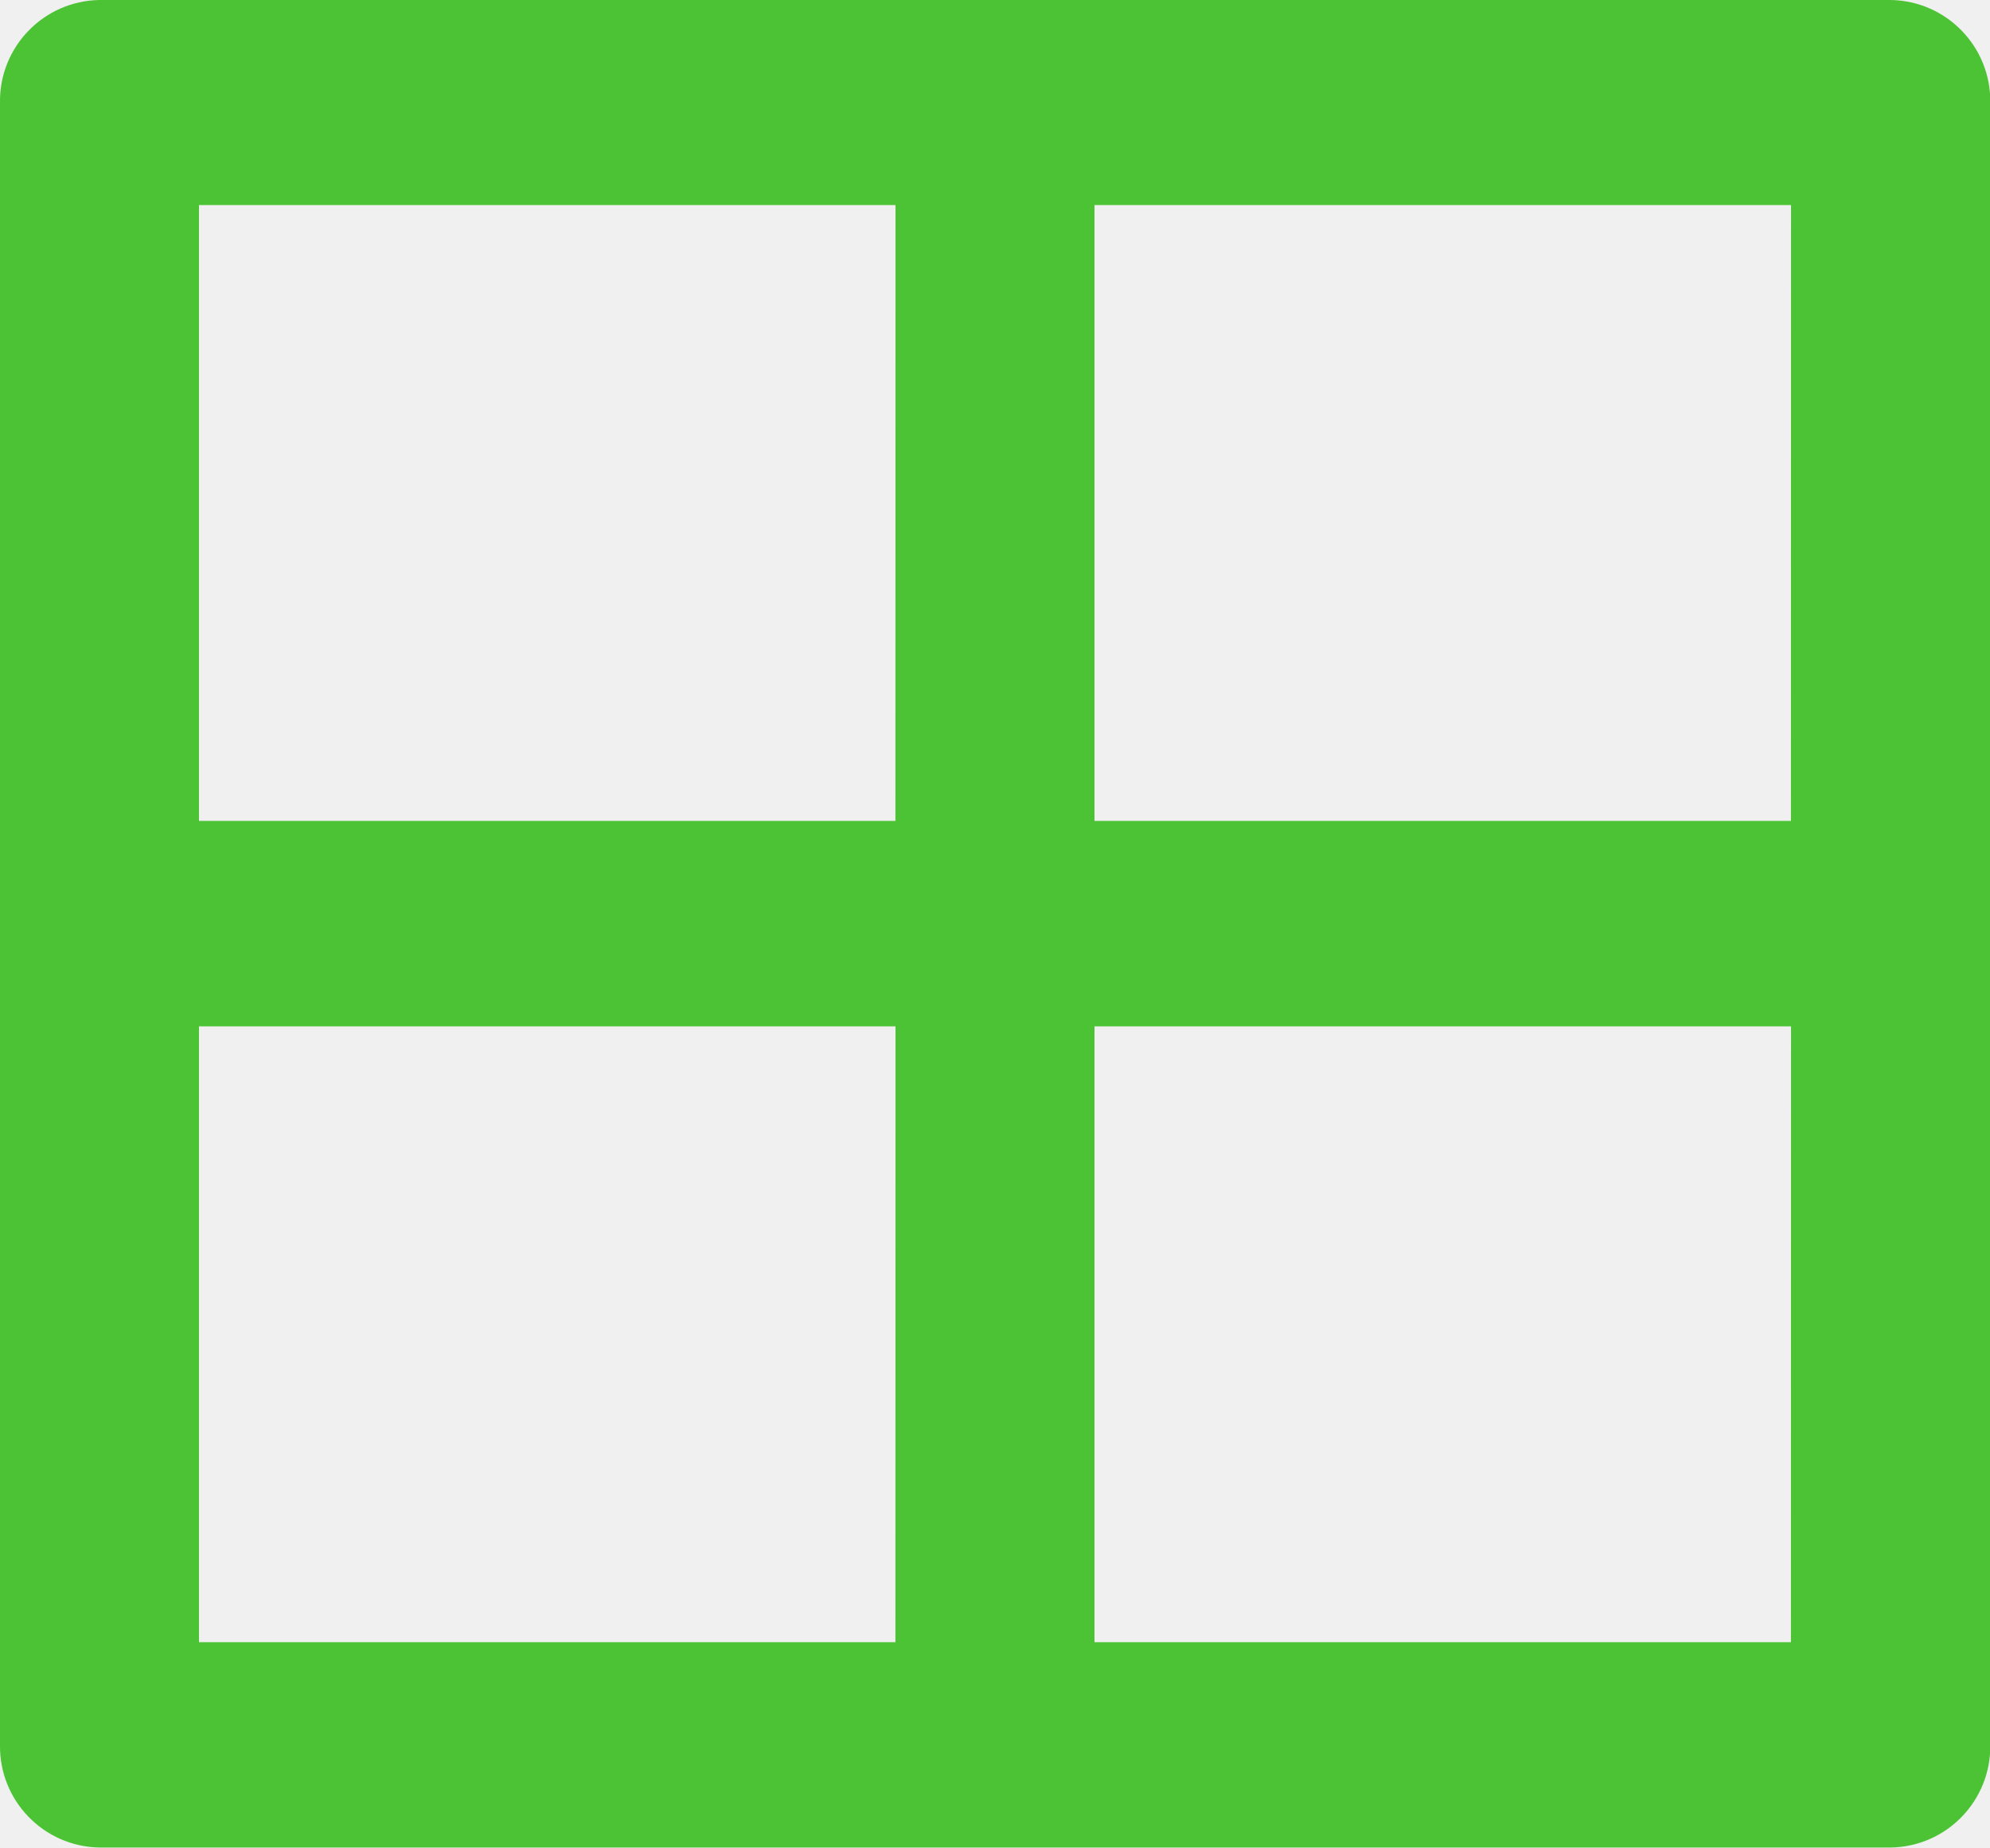
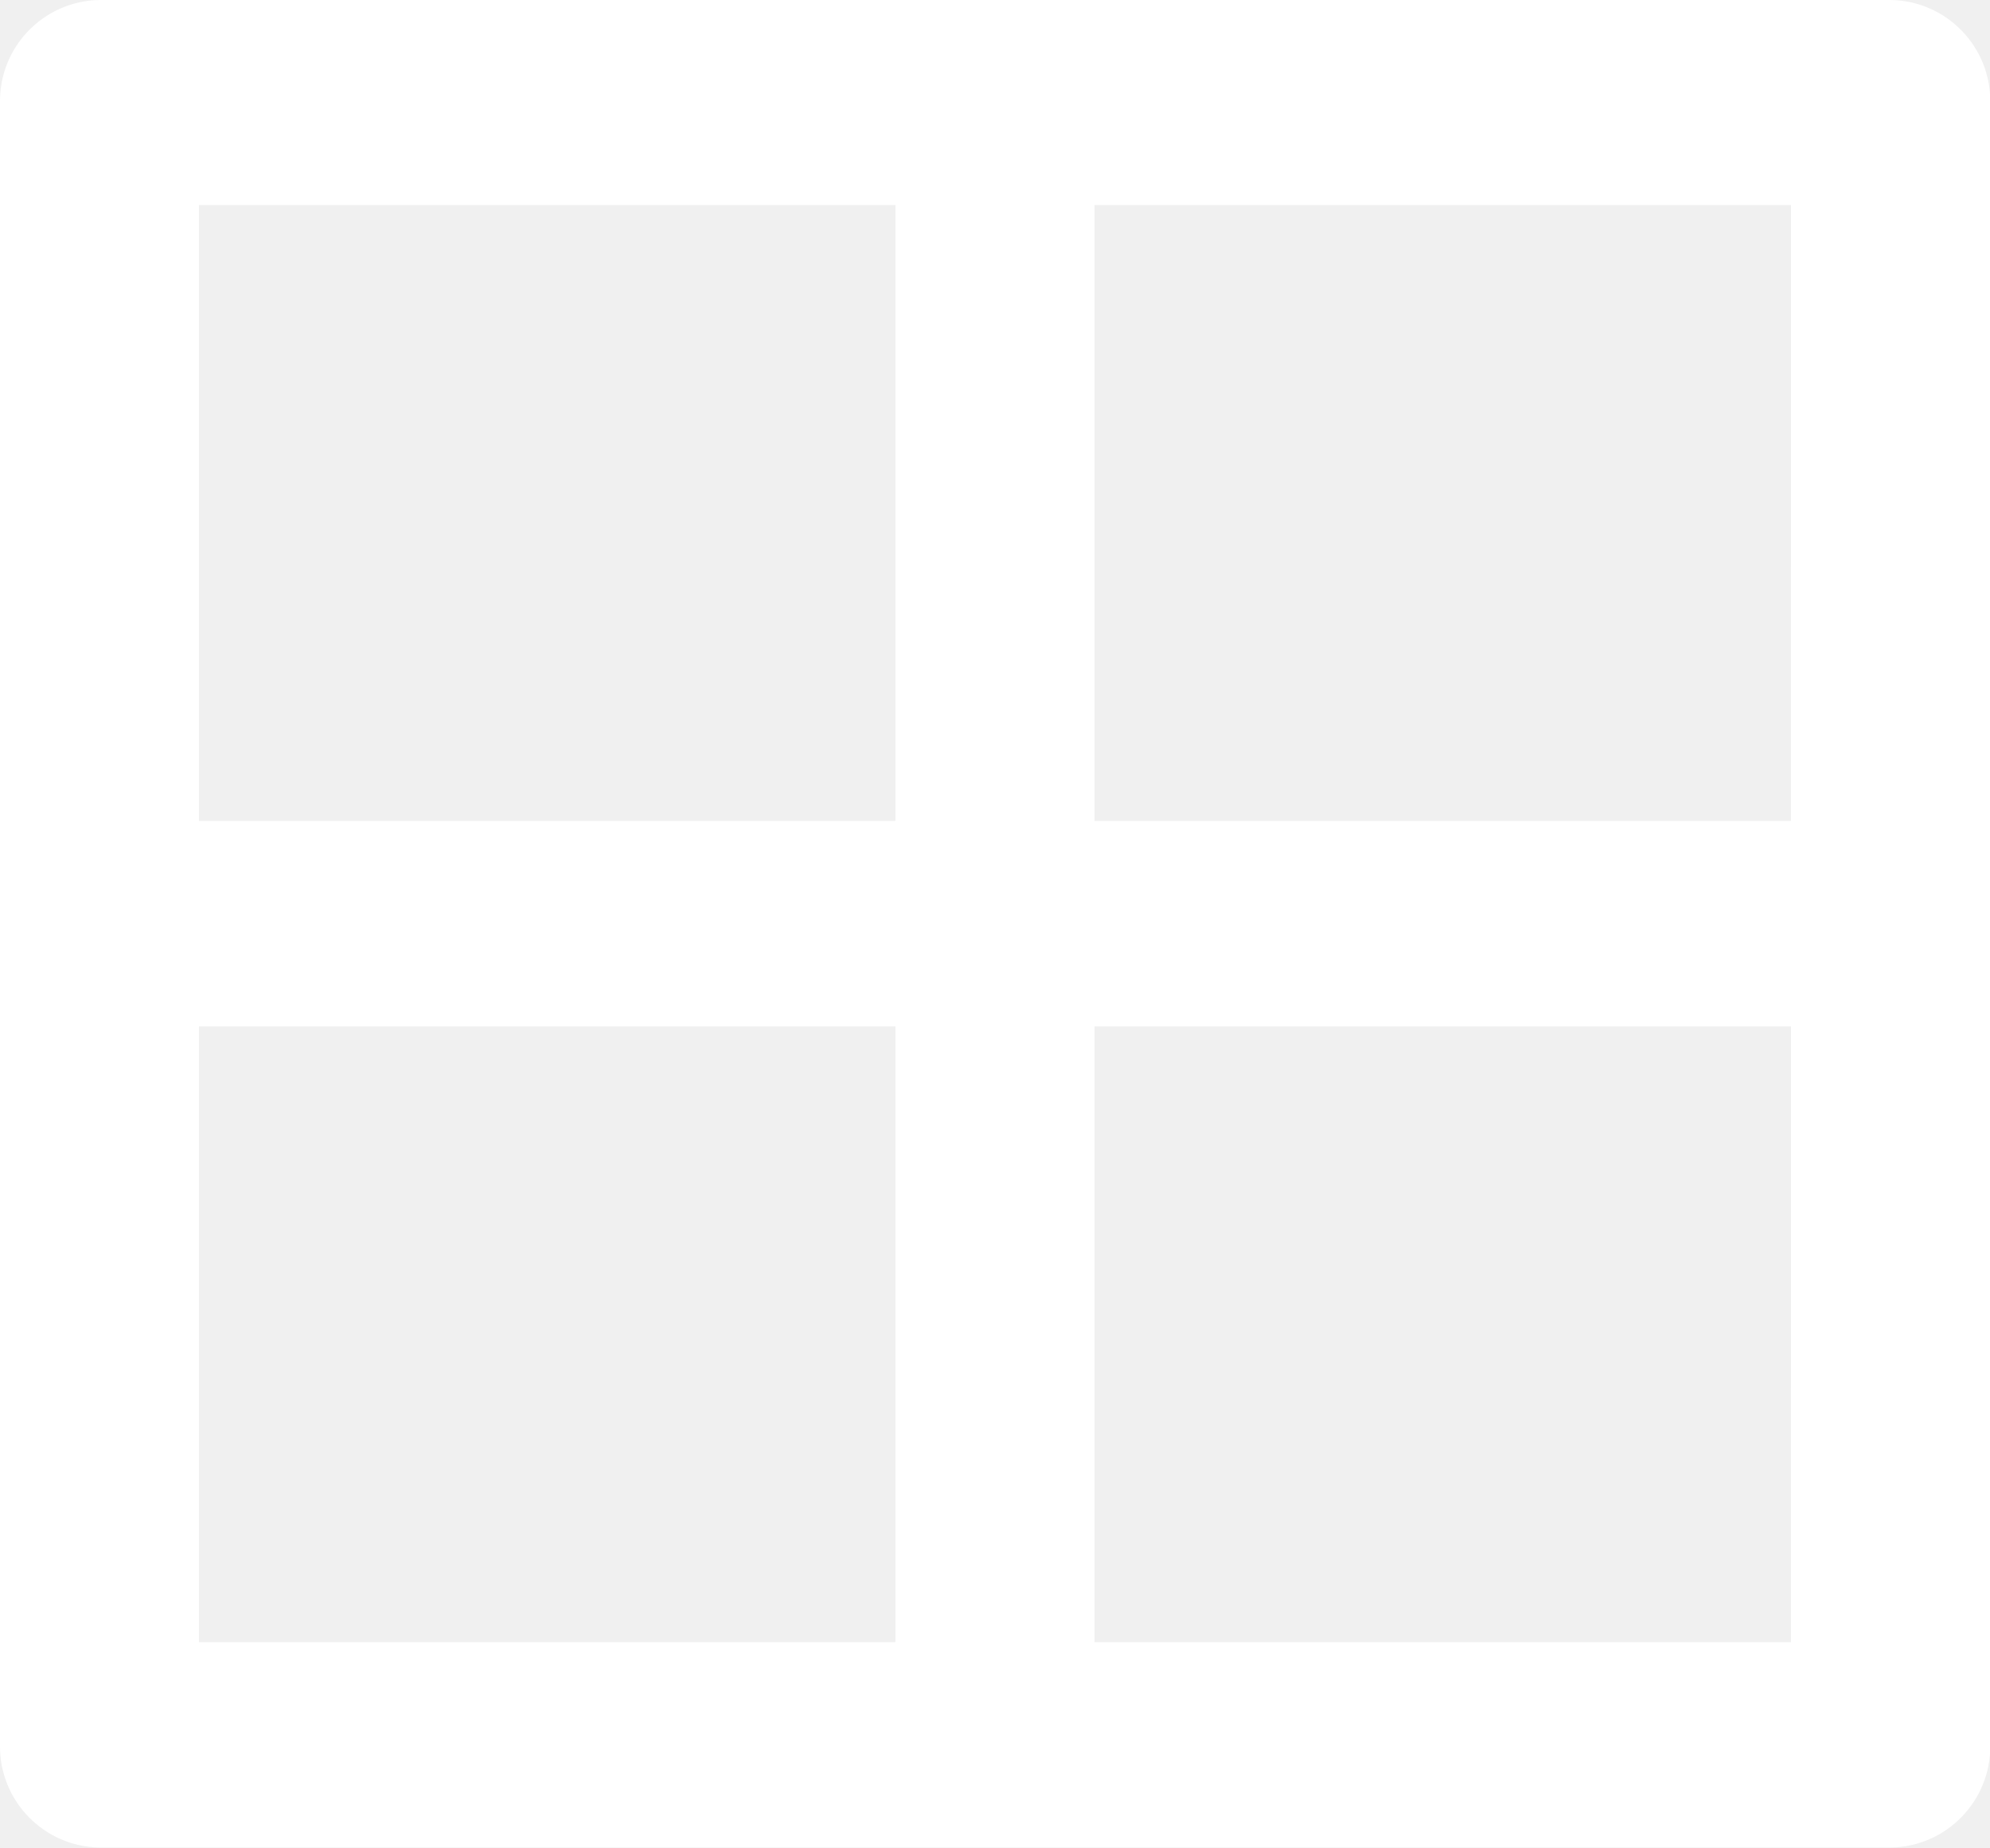
<svg xmlns="http://www.w3.org/2000/svg" width="22.313" height="20.719" viewBox="0 0 22.313 20.719">
-   <path id="Path_608" data-name="Path 608" d="M23.2,3a1.134,1.134,0,0,1,1.116,1.151V22.568A1.134,1.134,0,0,1,23.2,23.719H3.116A1.134,1.134,0,0,1,2,22.568V4.151A1.134,1.134,0,0,1,3.116,3ZM12.041,14.51H4.231v6.906h7.809Zm10.041,0H14.272v6.906h7.809ZM12.041,5.3H4.231v6.906h7.809Zm10.041,0H14.272v6.906h7.809Z" transform="translate(-2 -3)" fill="#4cc334" />
+   <path id="Path_608" data-name="Path 608" d="M23.2,3a1.134,1.134,0,0,1,1.116,1.151V22.568A1.134,1.134,0,0,1,23.2,23.719H3.116A1.134,1.134,0,0,1,2,22.568V4.151A1.134,1.134,0,0,1,3.116,3ZM12.041,14.51H4.231v6.906h7.809Zm10.041,0H14.272v6.906h7.809ZM12.041,5.3H4.231v6.906h7.809Zm10.041,0H14.272v6.906h7.809Z" transform="translate(-2 -3)" fill="white" />
</svg>
